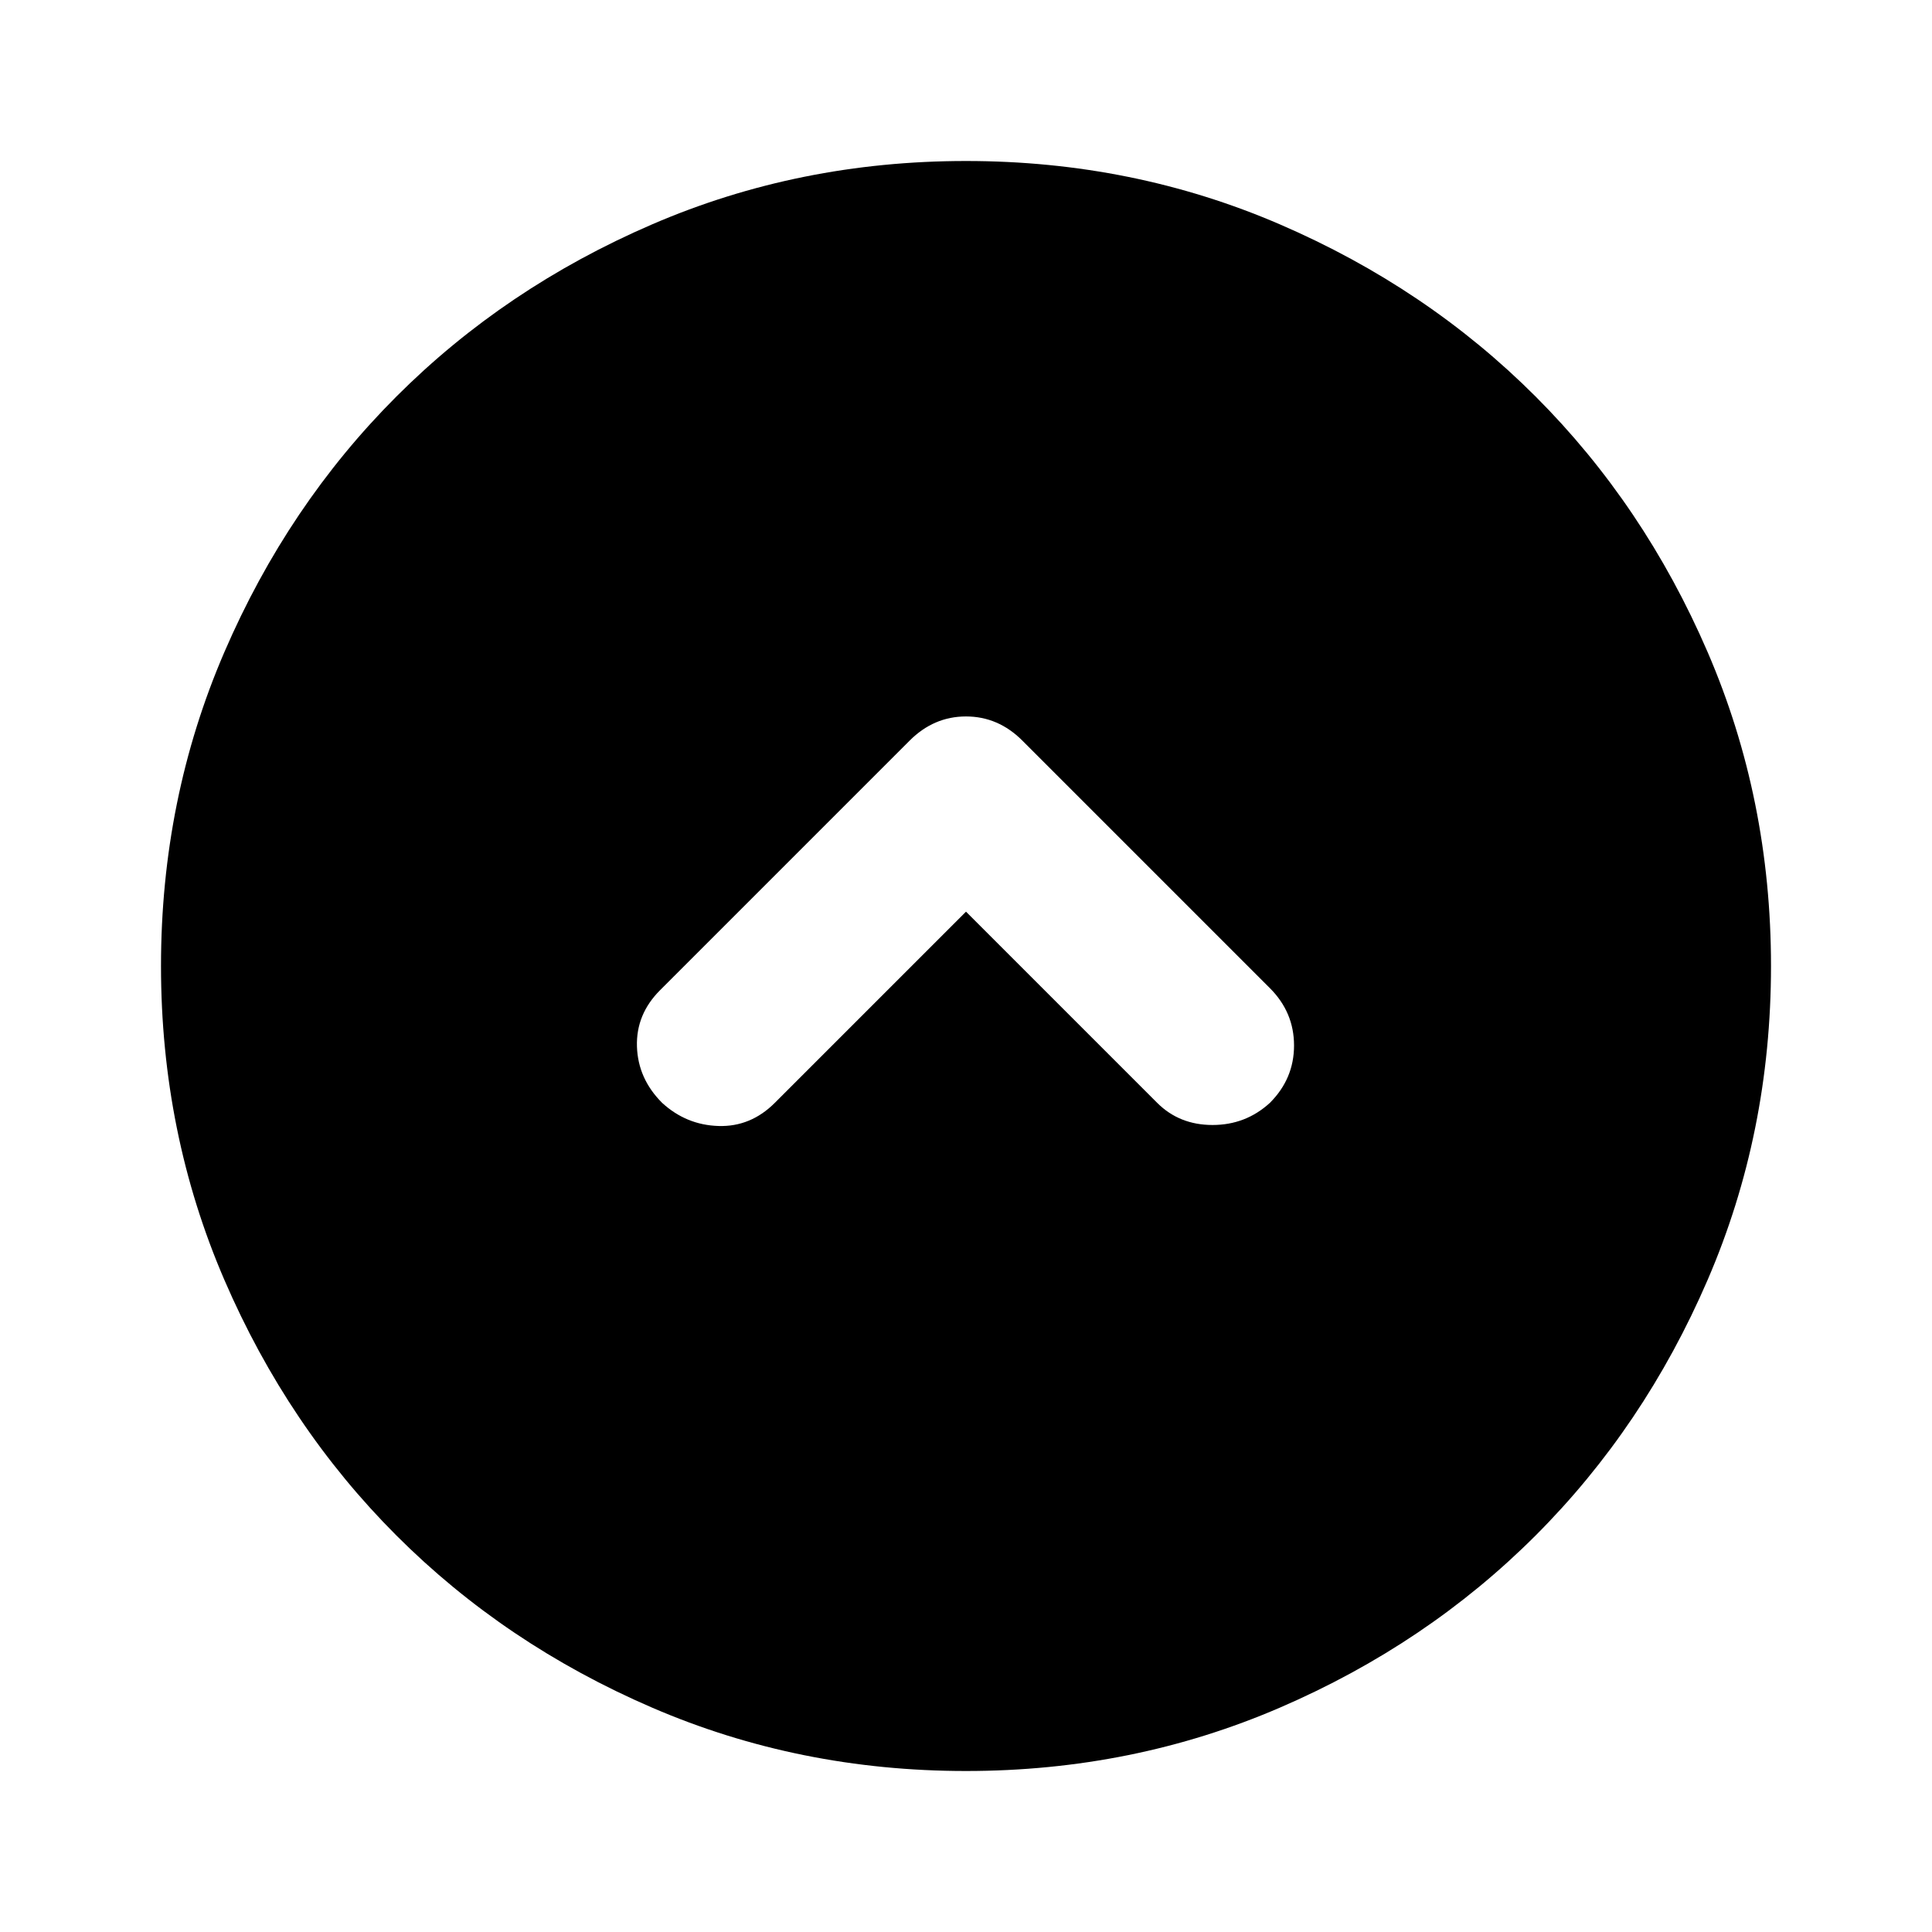
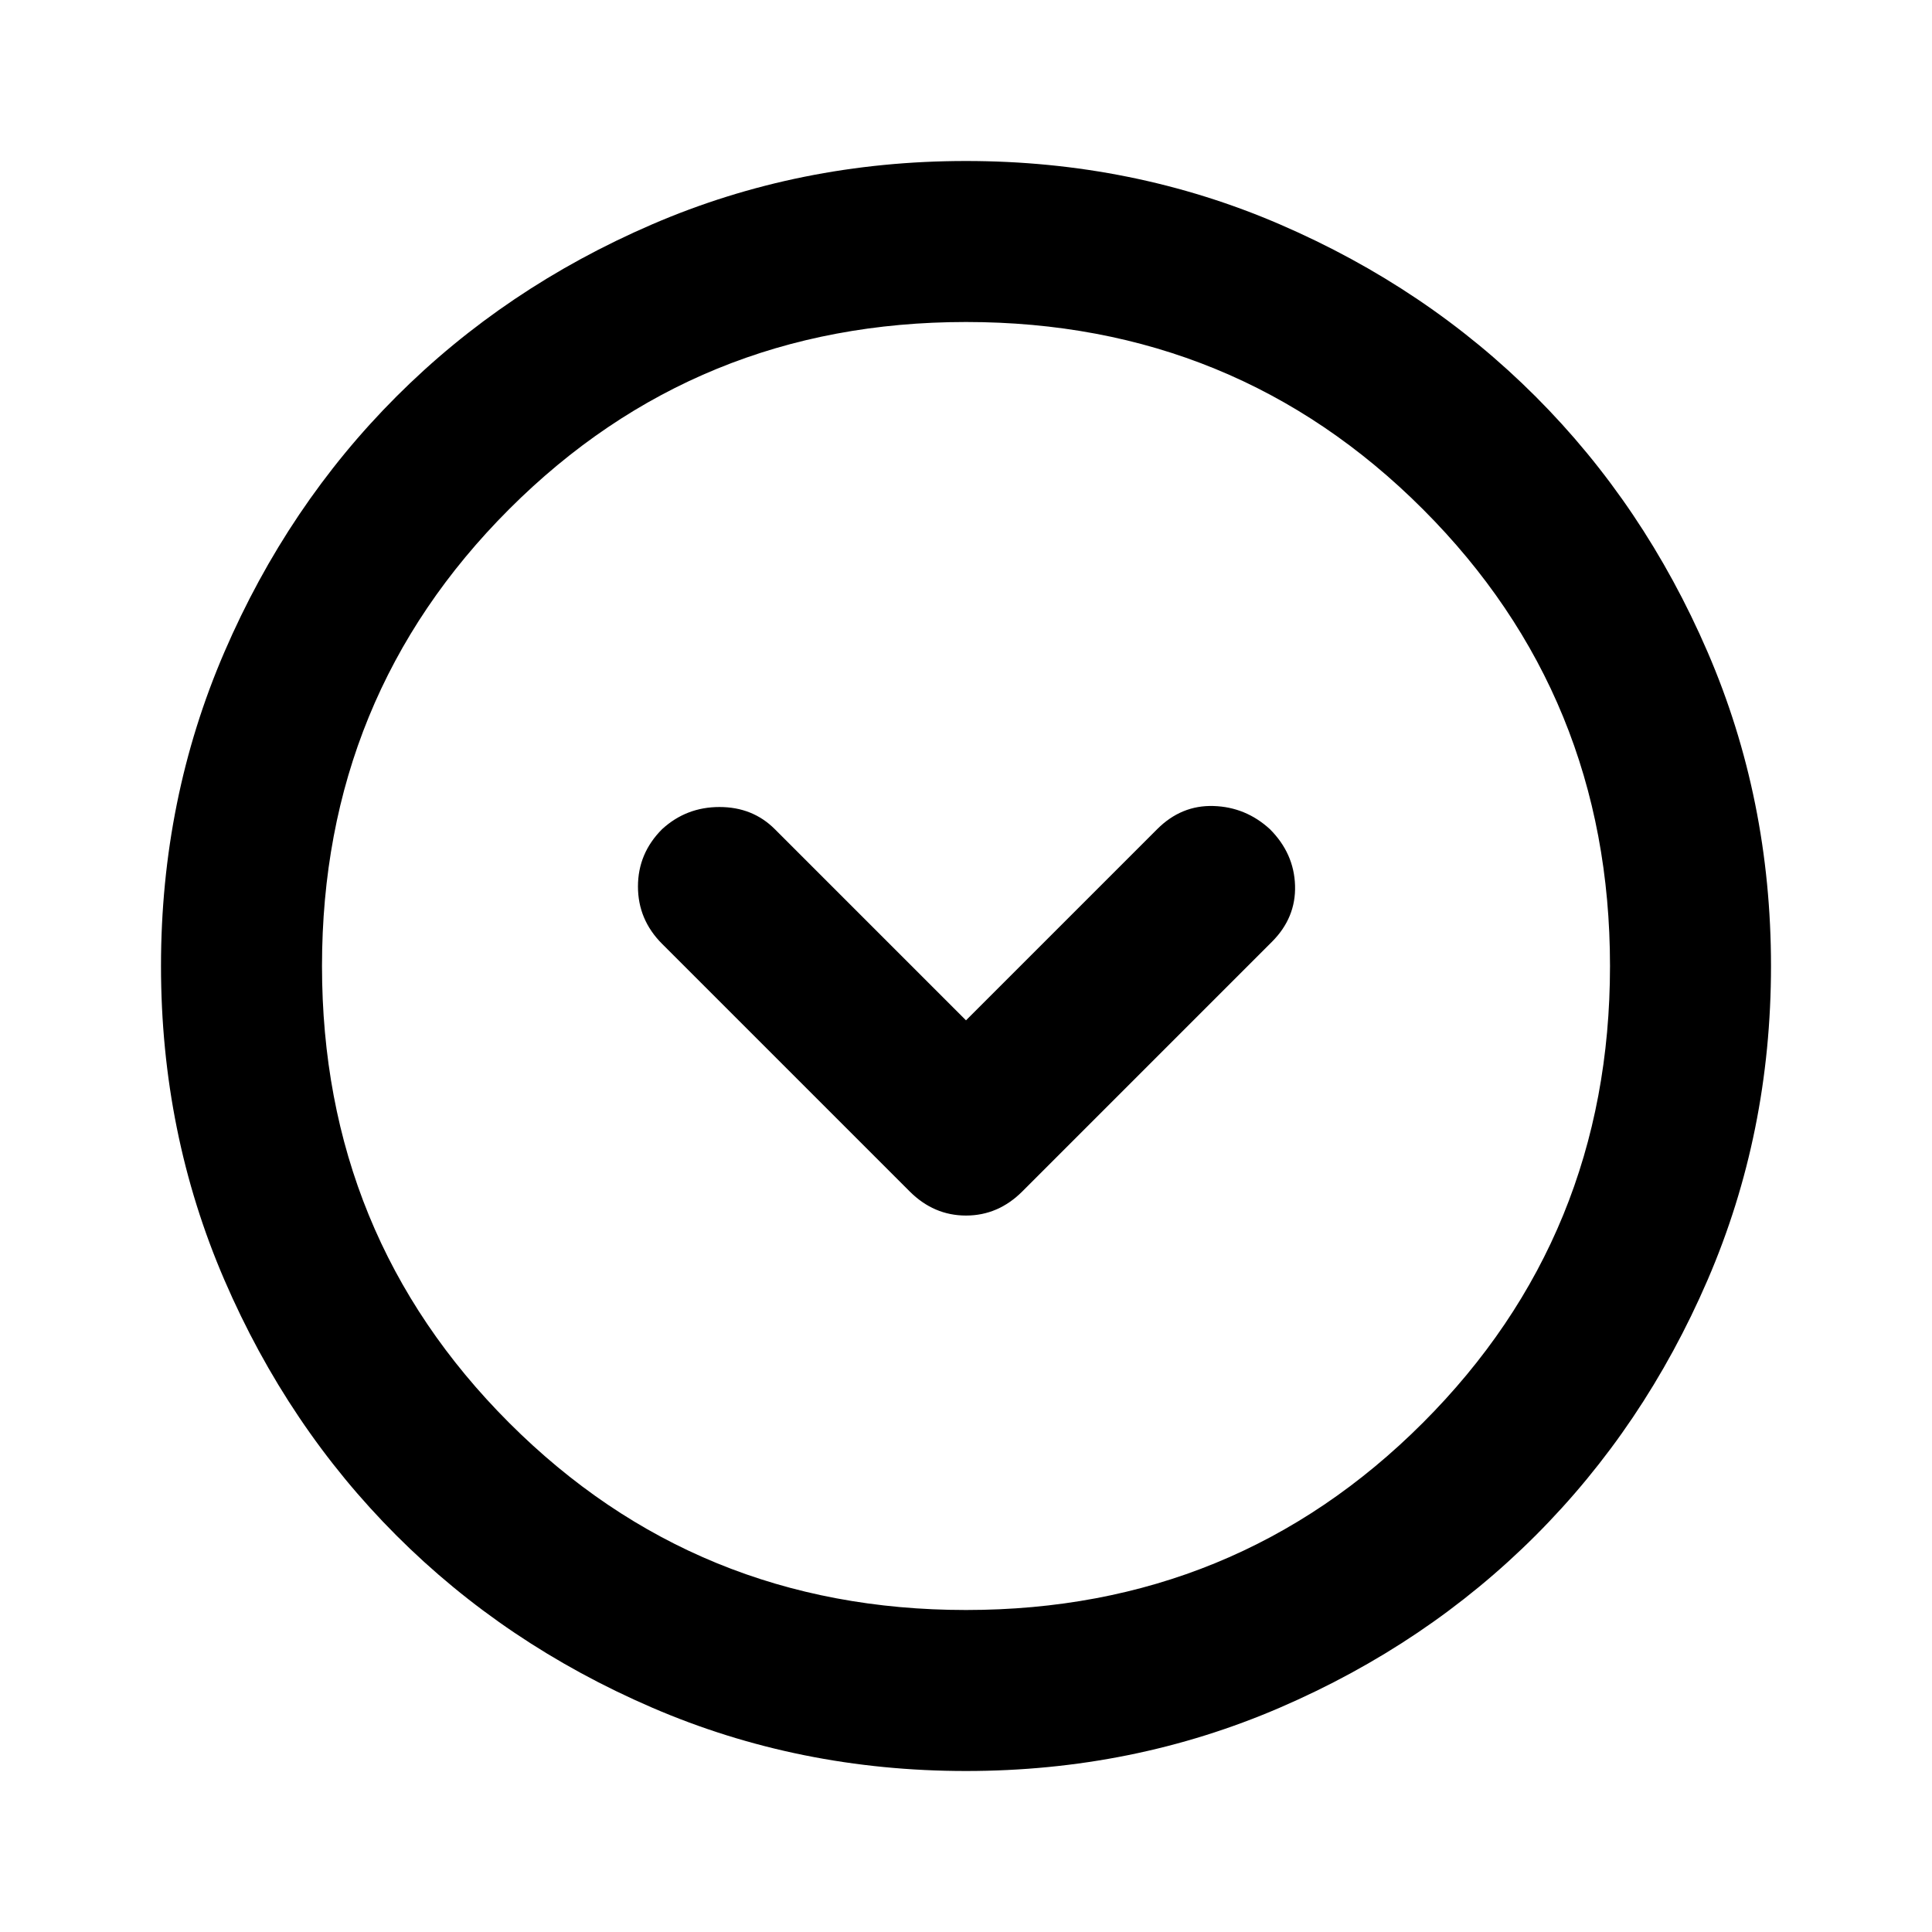
<svg xmlns="http://www.w3.org/2000/svg" height="24px" viewBox="0 -960 960 960" width="24px" fill="currentColor">
-   <path d="m480-507 95 95q11 11 27.5 11t28.5-11q12-12 12-28.5T631-469L508-592q-12-12-28-12t-28 12L328-468q-12 12-11.5 28t12.5 28q12 11 28 11.5t28-11.5l95-95Zm0 427q-83 0-156-31.5T197-197q-54-54-85.5-127T80-480q0-83 31.5-156T197-763q54-54 127-85.5T480-880q83 0 156 31.5T763-763q54 54 85.5 127T880-480q0 83-31.5 156T763-197q-54 54-127 85.5T480-80Z" />
+   <path d="m480-453-95-95q-11-11-27.5-11T329-548q-12 12-12 28.5t12 28.5l123 123q12 12 28 12t28-12l124-124q12-12 11.5-28T631-548q-12-11-28-11.5T575-548l-95 95Zm0 373q-83 0-156-31.5T197-197q-54-54-85.5-127T80-480q0-83 31.5-156T197-763q54-54 127-85.5T480-880q83 0 156 31.5T763-763q54 54 85.5 127T880-480q0 83-31.5 156T763-197q-54 54-127 85.5T480-80Zm0-80q134 0 227-93t93-227q0-134-93-227t-227-93q-134 0-227 93t-93 227q0 134 93 227t227 93Zm0-320Z" />
</svg>
